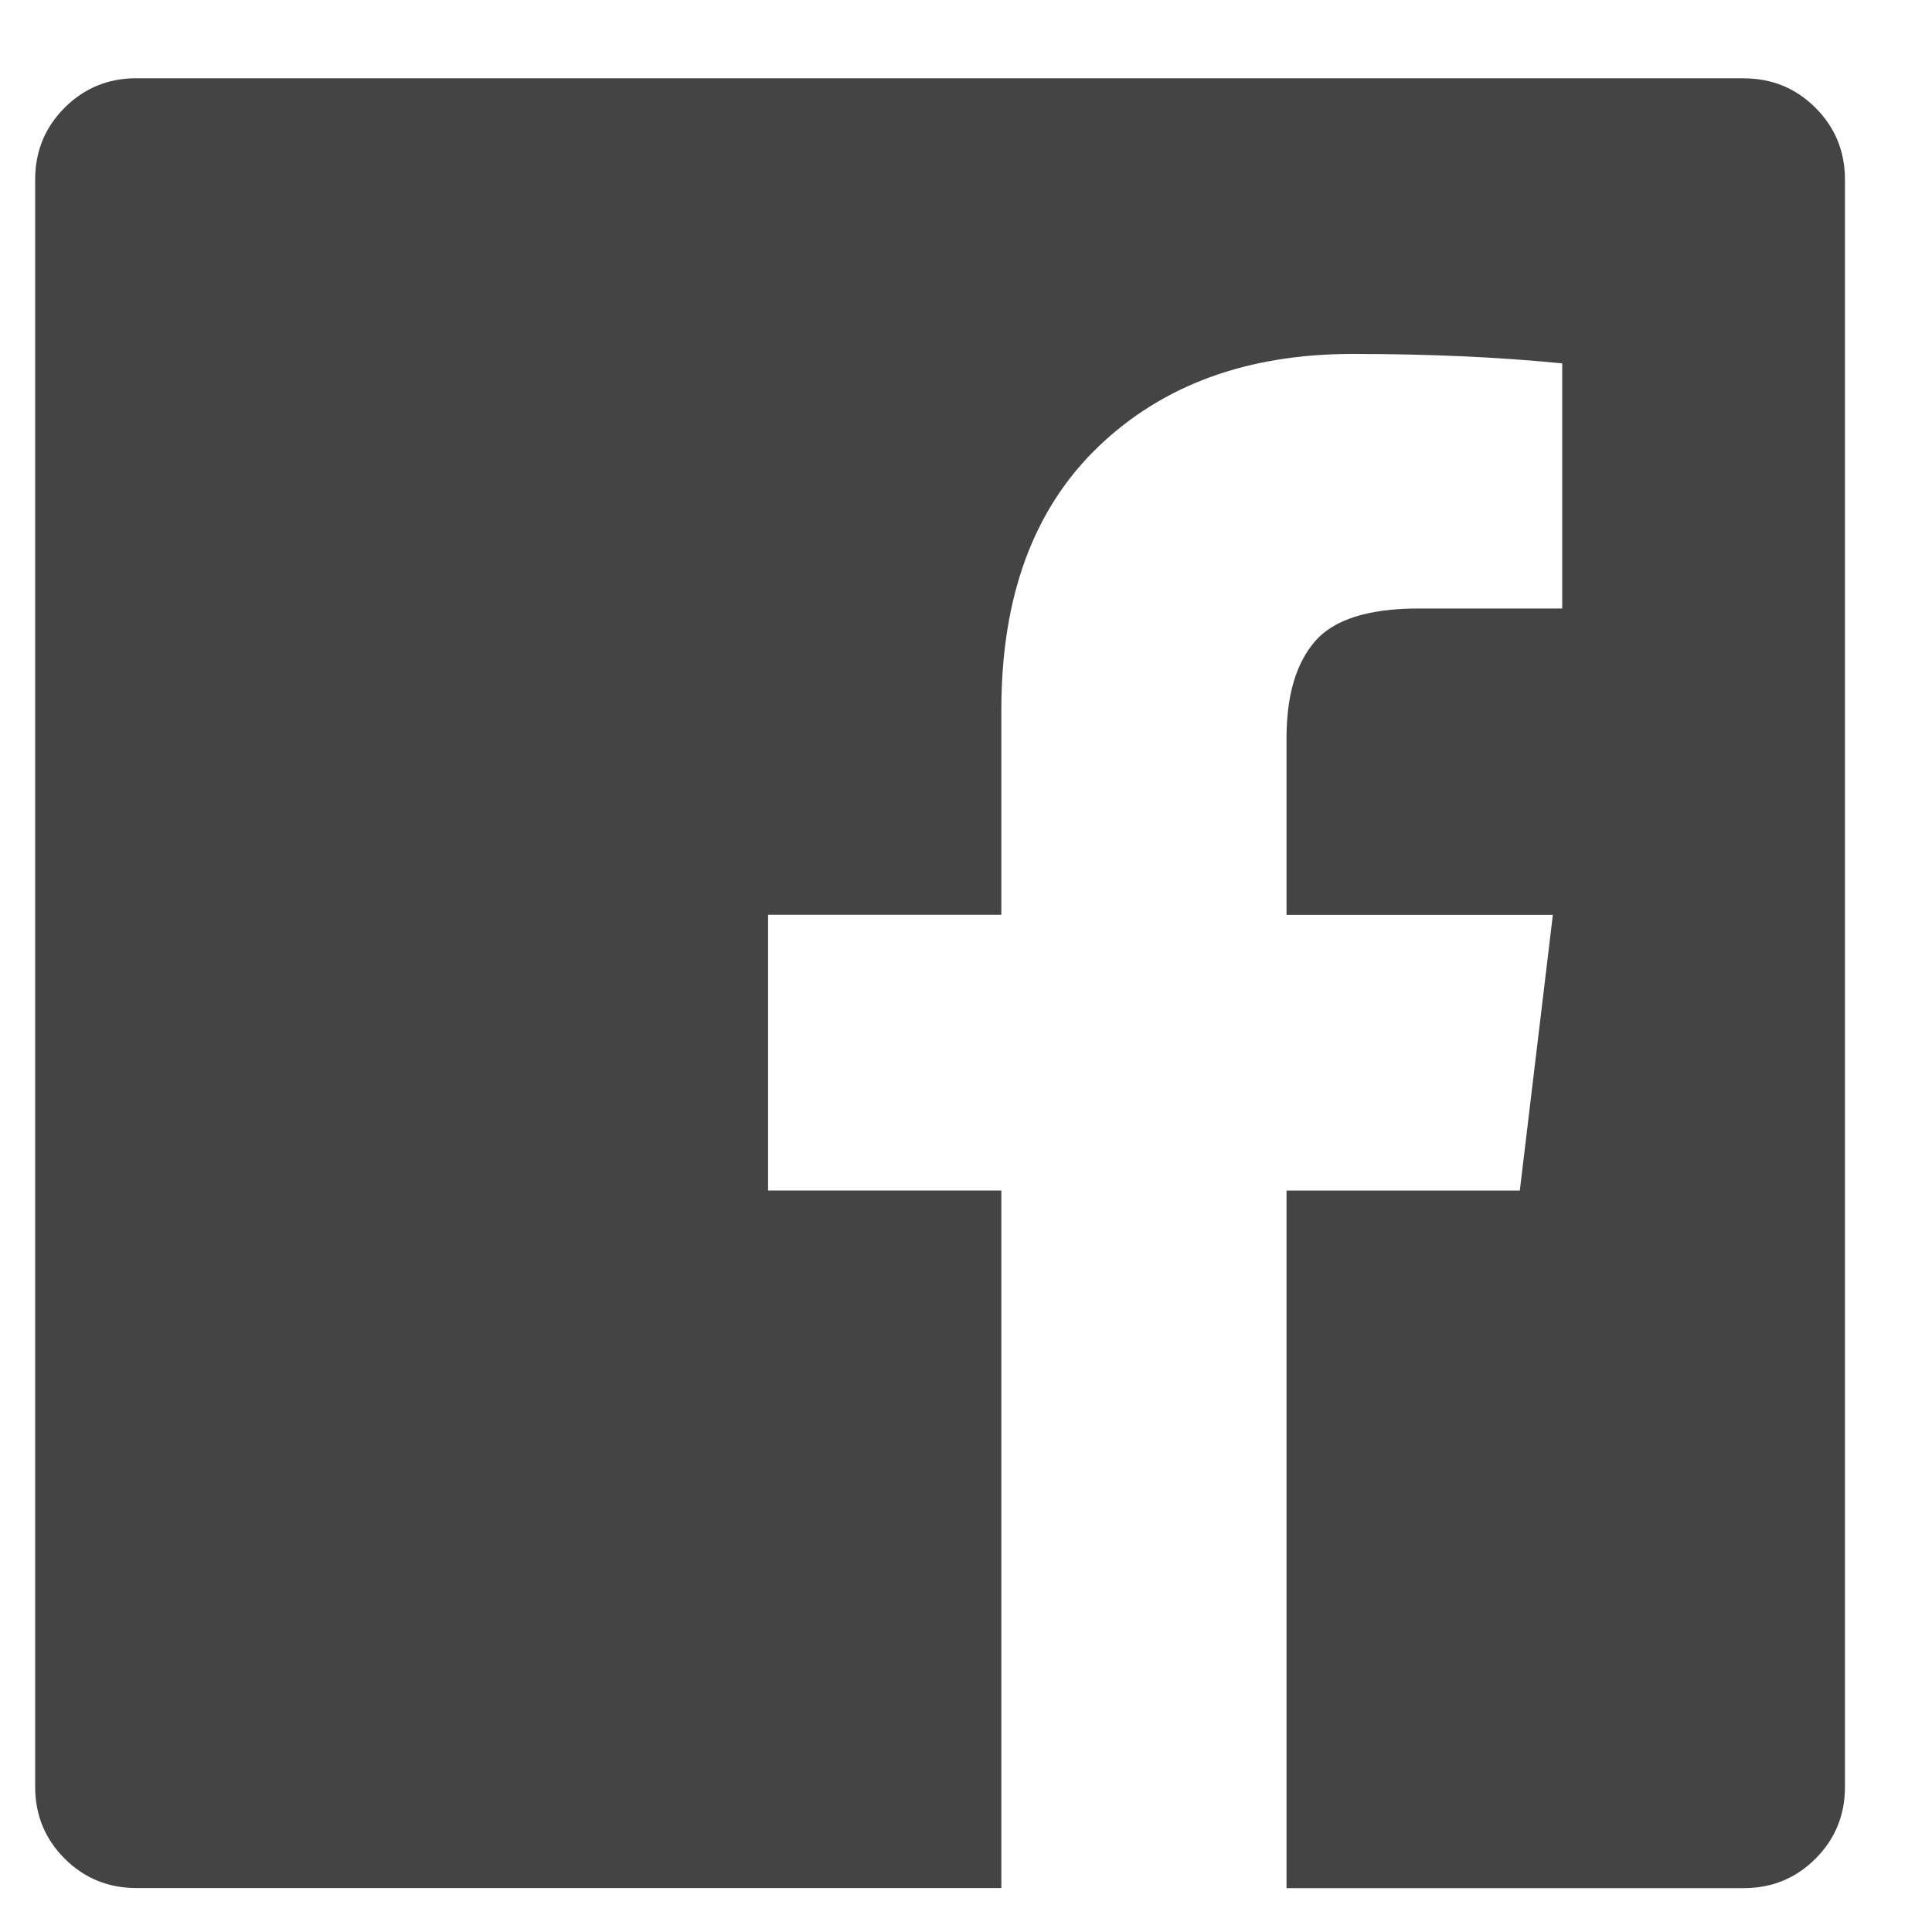
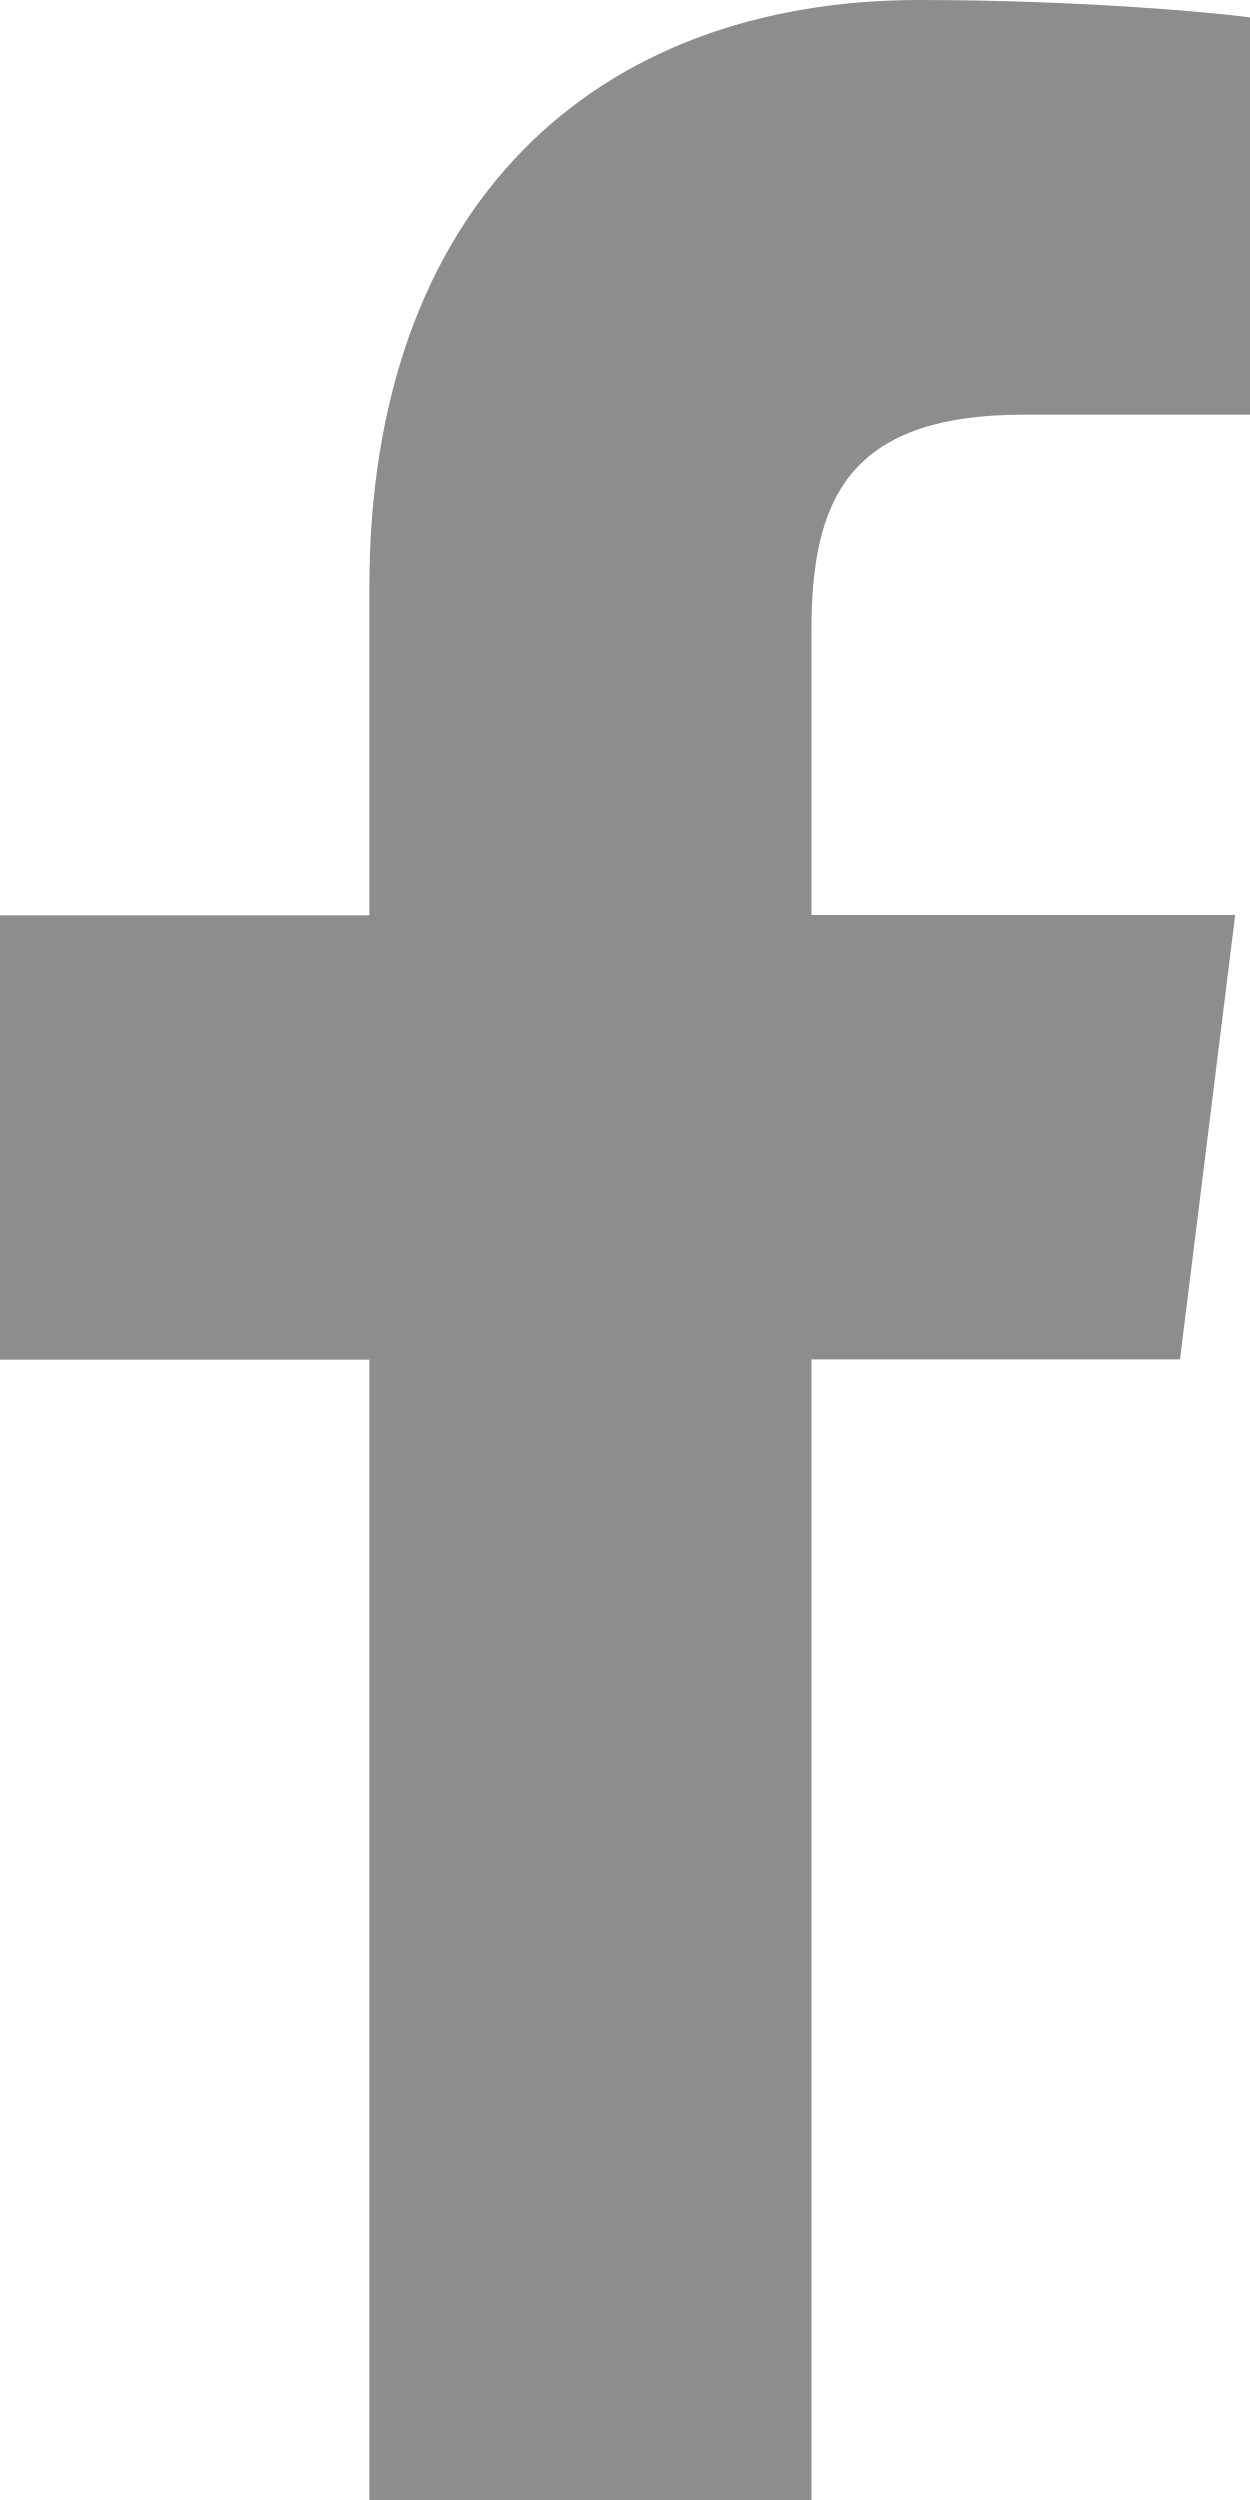
- <svg xmlns="http://www.w3.org/2000/svg" width="20" height="20" viewBox="0 0 20 20" class="icon">
-   <path fill="#444" d="M18.05.811q.439 0 .744.305t.305.744v16.637q0 .439-.305.744t-.744.305h-4.732v-7.221h2.415l.342-2.854h-2.757v-1.83q0-.659.293-1t1.073-.342h1.488V3.762q-.976-.098-2.171-.098-1.634 0-2.635.964t-1 2.72V9.47H7.951v2.854h2.415v7.221H1.413q-.439 0-.744-.305t-.305-.744V1.859q0-.439.305-.744T1.413.81H18.05z" />
+ <svg xmlns="http://www.w3.org/2000/svg" width="12px" height="24px" viewBox="0 0 12 24" version="1.1">
+   <g id="Symbols" stroke="none" stroke-width="1" fill="none" fill-rule="evenodd">
+     <g id="footer/desktop-main" transform="translate(-1131, -88)" fill="#8D8D8D" fill-rule="nonzero">
+       <g id="Footer/Desktop/Footer">
+         <g id="footer-top">
+           <g id="footer-content" transform="translate(30, 40)">
+             <g id="footer-links" transform="translate(296, 10)">
+               <g id="footer-col-5" transform="translate(800, 0)">
+                 <g id="social-icons" transform="translate(5, 38)">
+                   <g id="facebook">
+                     <path d="M7.79,24 L7.79,13.05 L11.328,13.05 L11.858,8.784 L7.79,8.784 L7.79,6.059 C7.79,4.823 8.119,3.981 9.825,3.981 L12,3.981 L12,0.167 C11.624,0.116 10.332,0 8.829,0 C5.694,0 3.546,1.988 3.546,5.64 L3.546,8.787 L0,8.787 L0,13.053 L3.546,13.053 L3.546,24 L7.79,24 Z" id="f" />
+                   </g>
+                 </g>
+               </g>
+             </g>
+           </g>
+         </g>
+       </g>
+     </g>
+   </g>
</svg>
